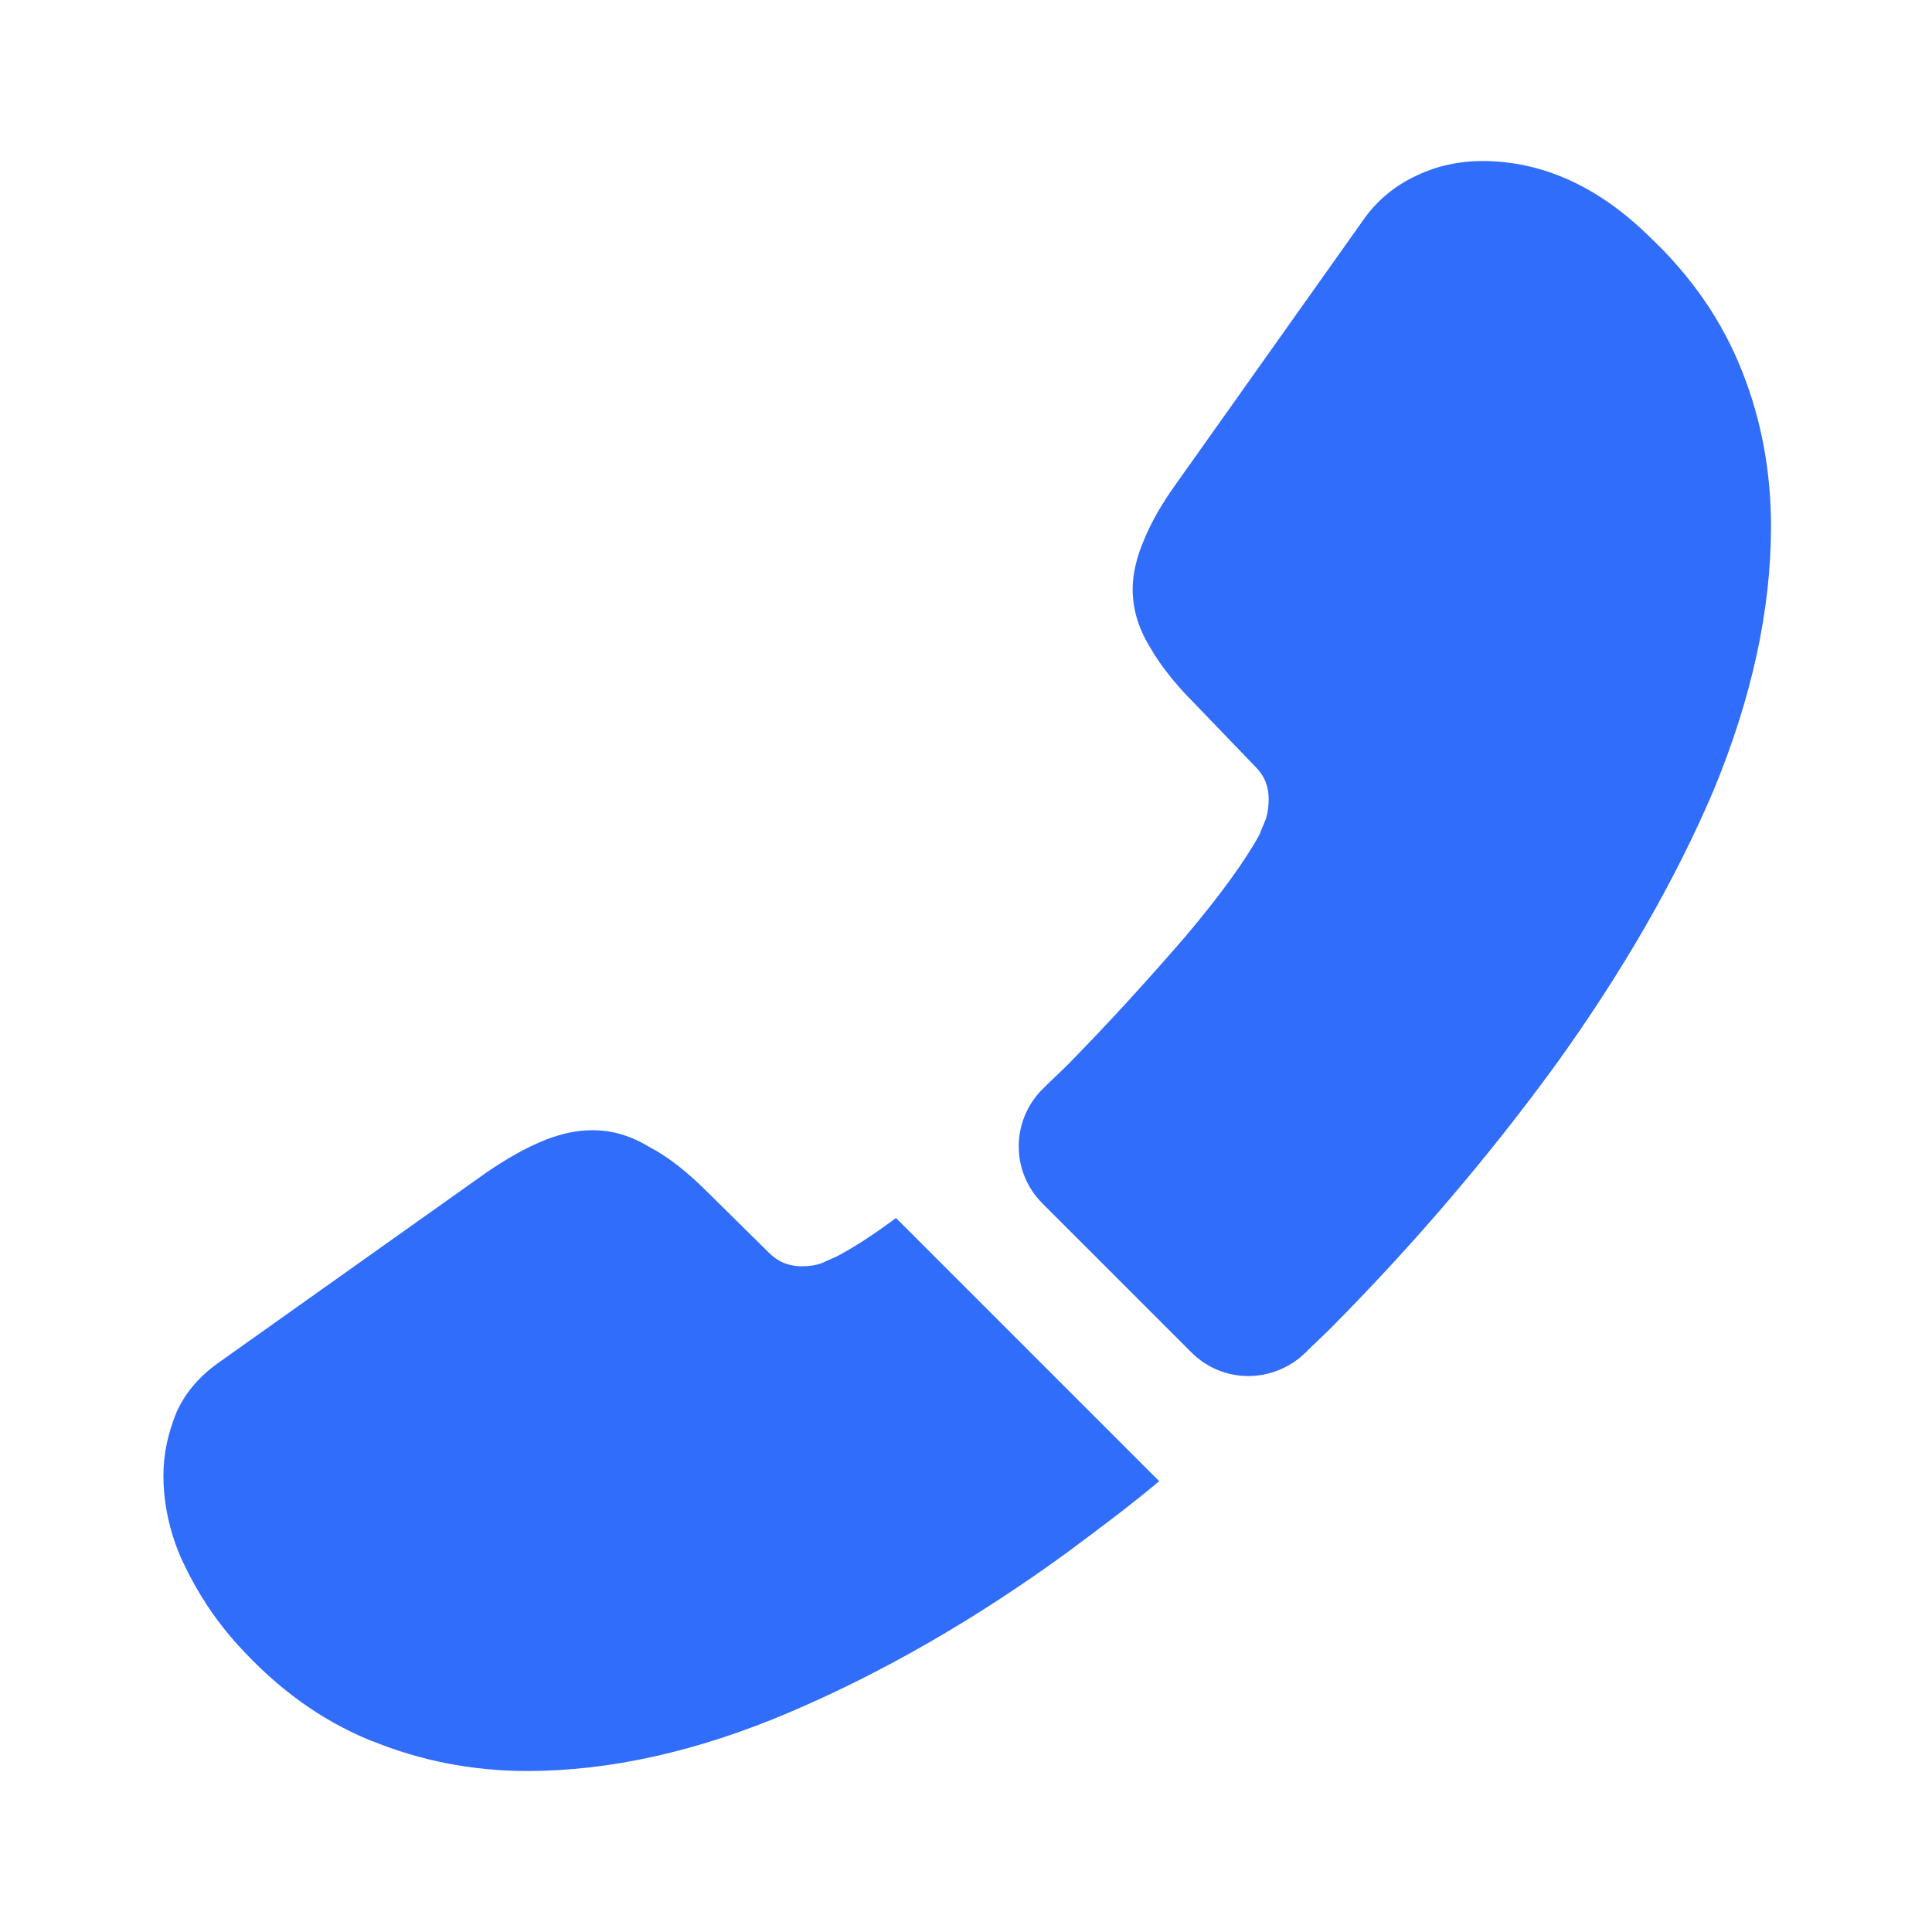
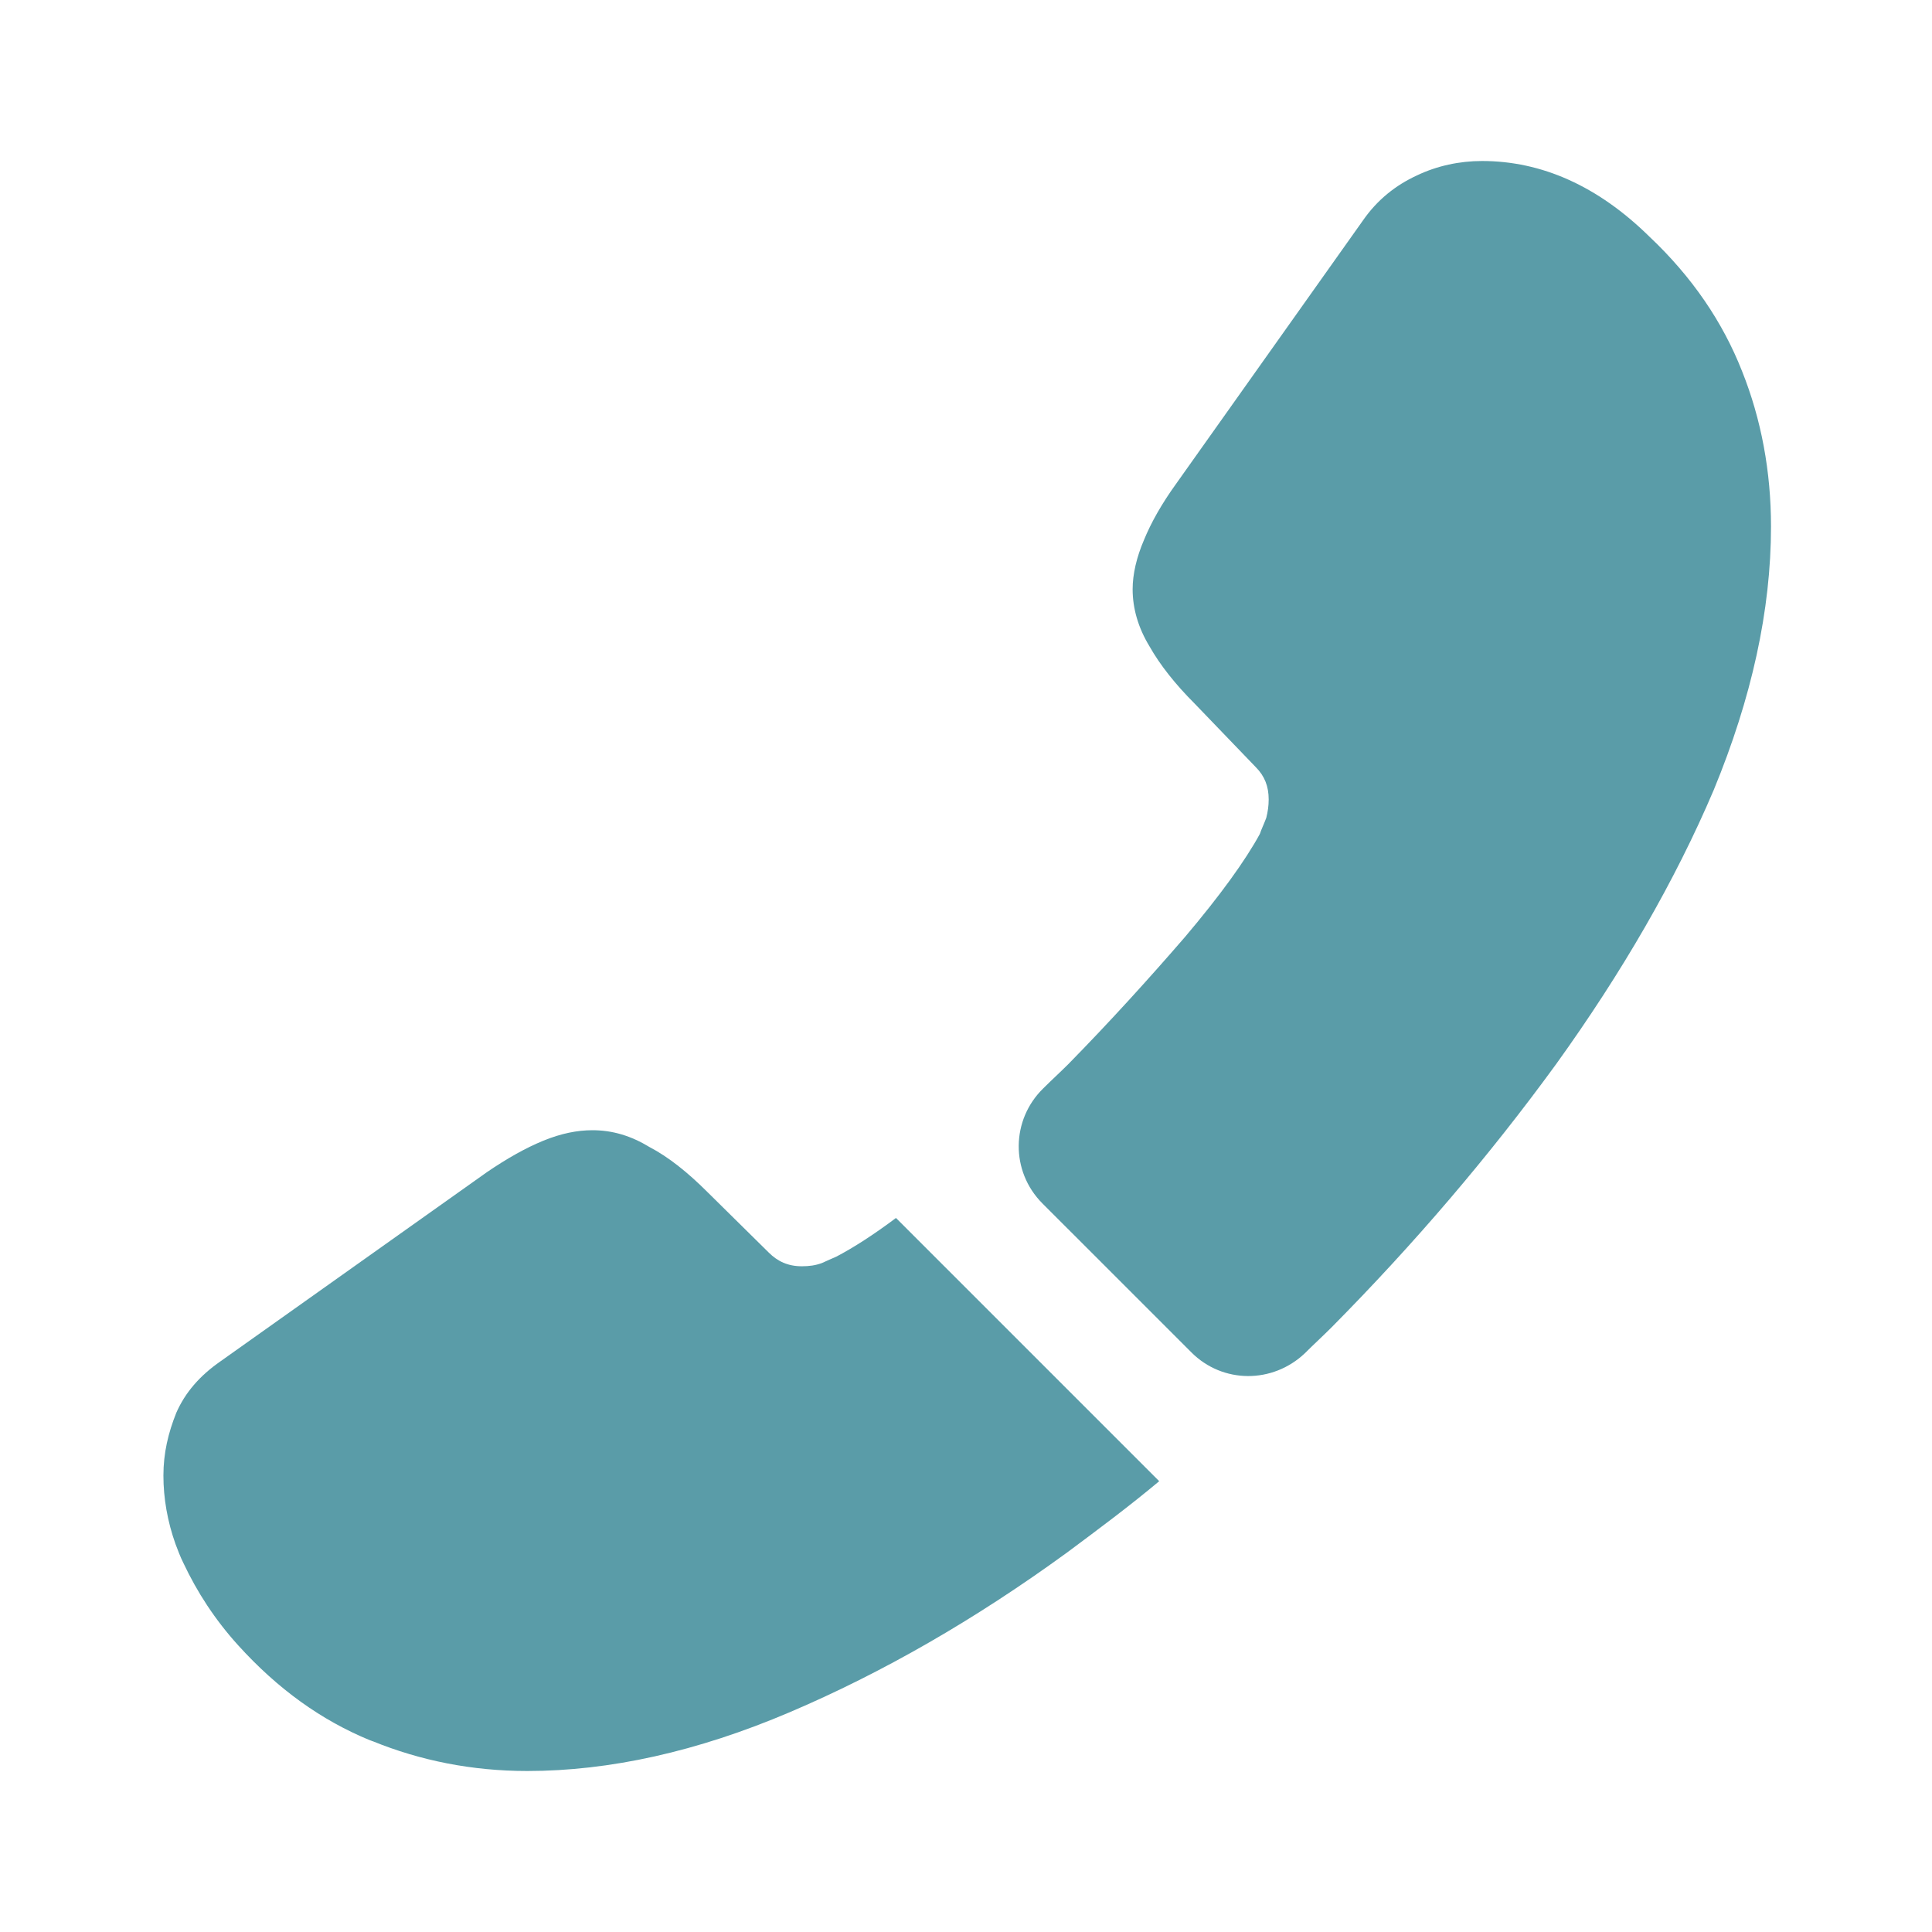
<svg xmlns="http://www.w3.org/2000/svg" width="24" height="24" viewBox="0 0 24 24" fill="none">
-   <path d="M12.95 14.95L14.8 16.8C15.19 17.19 15.81 17.19 16.21 16.81C16.32 16.7 16.43 16.6 16.54 16.49C17.57 15.45 18.5 14.36 19.33 13.22C20.15 12.08 20.81 10.94 21.29 9.81C21.76 8.67 22 7.58 22 6.54C22 5.86 21.88 5.21 21.64 4.61C21.4 4 21.02 3.44 20.49 2.94C19.85 2.31 19.15 2 18.41 2C18.13 2 17.85 2.06 17.6 2.18C17.34 2.3 17.11 2.48 16.93 2.74L14.61 6.01C14.43 6.26 14.3 6.49 14.21 6.71C14.12 6.92 14.07 7.13 14.07 7.32C14.07 7.56 14.14 7.8 14.28 8.03C14.41 8.26 14.6 8.5 14.84 8.74L15.6 9.53C15.71 9.64 15.76 9.77 15.76 9.93C15.76 10.01 15.75 10.08 15.73 10.16C15.7 10.24 15.67 10.3 15.65 10.36C15.47 10.69 15.16 11.12 14.72 11.64C14.27 12.16 13.79 12.69 13.27 13.22C13.17 13.32 13.06 13.42 12.96 13.52C12.56 13.91 12.55 14.55 12.95 14.95Z" fill="#306DFA" />
-   <path d="M2.03 18.33C2.03 18.61 2.08 18.9 2.18 19.18C2.21 19.26 2.24 19.34 2.28 19.42C2.45 19.78 2.67 20.12 2.96 20.44C3.45 20.98 3.99 21.37 4.6 21.62C4.61 21.62 4.62 21.63 4.63 21.63C5.22 21.87 5.86 22 6.55 22C7.57 22 8.66 21.76 9.81 21.27C10.96 20.78 12.11 20.12 13.25 19.29C13.64 19 14.03 18.71 14.4 18.4L11.13 15.13C10.85 15.34 10.6 15.5 10.39 15.61C10.34 15.63 10.28 15.66 10.21 15.69C10.13 15.72 10.05 15.73 9.96 15.73C9.79 15.73 9.66 15.67 9.55 15.56L8.79 14.81C8.54 14.56 8.3 14.37 8.07 14.25C7.84 14.11 7.61 14.04 7.36 14.04C7.17 14.04 6.97 14.08 6.75 14.17C6.53 14.26 6.3 14.39 6.05 14.56L2.74 16.91C2.48 17.09 2.3 17.3 2.19 17.55C2.09 17.8 2.03 18.05 2.03 18.33Z" fill="#306DFA" />
+   <path d="M12.95 14.95L14.8 16.8C15.19 17.19 15.81 17.19 16.21 16.81C16.32 16.7 16.43 16.6 16.54 16.49C17.57 15.45 18.5 14.36 19.33 13.22C20.15 12.08 20.81 10.94 21.29 9.81C21.76 8.67 22 7.58 22 6.54C22 5.86 21.88 5.21 21.64 4.61C21.4 4 21.02 3.44 20.49 2.94C19.85 2.31 19.15 2 18.41 2C18.13 2 17.85 2.06 17.6 2.18C17.34 2.3 17.11 2.48 16.93 2.74L14.61 6.01C14.43 6.26 14.3 6.49 14.21 6.71C14.12 6.92 14.07 7.13 14.07 7.32C14.07 7.56 14.14 7.8 14.28 8.03C14.41 8.26 14.6 8.5 14.84 8.74L15.6 9.53C15.71 9.64 15.76 9.77 15.76 9.93C15.76 10.01 15.75 10.08 15.73 10.16C15.7 10.24 15.67 10.3 15.65 10.36C15.47 10.69 15.16 11.12 14.72 11.64C14.27 12.16 13.79 12.69 13.27 13.22C13.17 13.32 13.06 13.42 12.96 13.52C12.56 13.91 12.55 14.55 12.95 14.95Z" fill="#2A7F8F" fill-opacity="0.77" />
+   <path d="M2.03 18.33C2.03 18.61 2.08 18.9 2.18 19.18C2.21 19.26 2.24 19.34 2.28 19.42C2.45 19.78 2.67 20.12 2.96 20.44C3.45 20.98 3.99 21.37 4.6 21.62C4.61 21.62 4.62 21.63 4.63 21.63C5.22 21.87 5.86 22 6.55 22C7.57 22 8.66 21.76 9.81 21.27C10.96 20.78 12.11 20.12 13.25 19.29C13.64 19 14.03 18.71 14.4 18.4L11.13 15.13C10.85 15.34 10.6 15.5 10.39 15.61C10.34 15.63 10.28 15.66 10.21 15.69C10.13 15.72 10.05 15.73 9.96 15.73C9.79 15.73 9.66 15.67 9.55 15.56L8.79 14.81C8.54 14.56 8.3 14.37 8.07 14.25C7.84 14.11 7.61 14.04 7.36 14.04C7.17 14.04 6.97 14.08 6.75 14.17C6.53 14.26 6.3 14.39 6.05 14.56L2.74 16.91C2.48 17.09 2.3 17.3 2.19 17.55C2.09 17.8 2.03 18.05 2.03 18.33Z" fill="#2A7F8F" fill-opacity="0.77" />
</svg>
